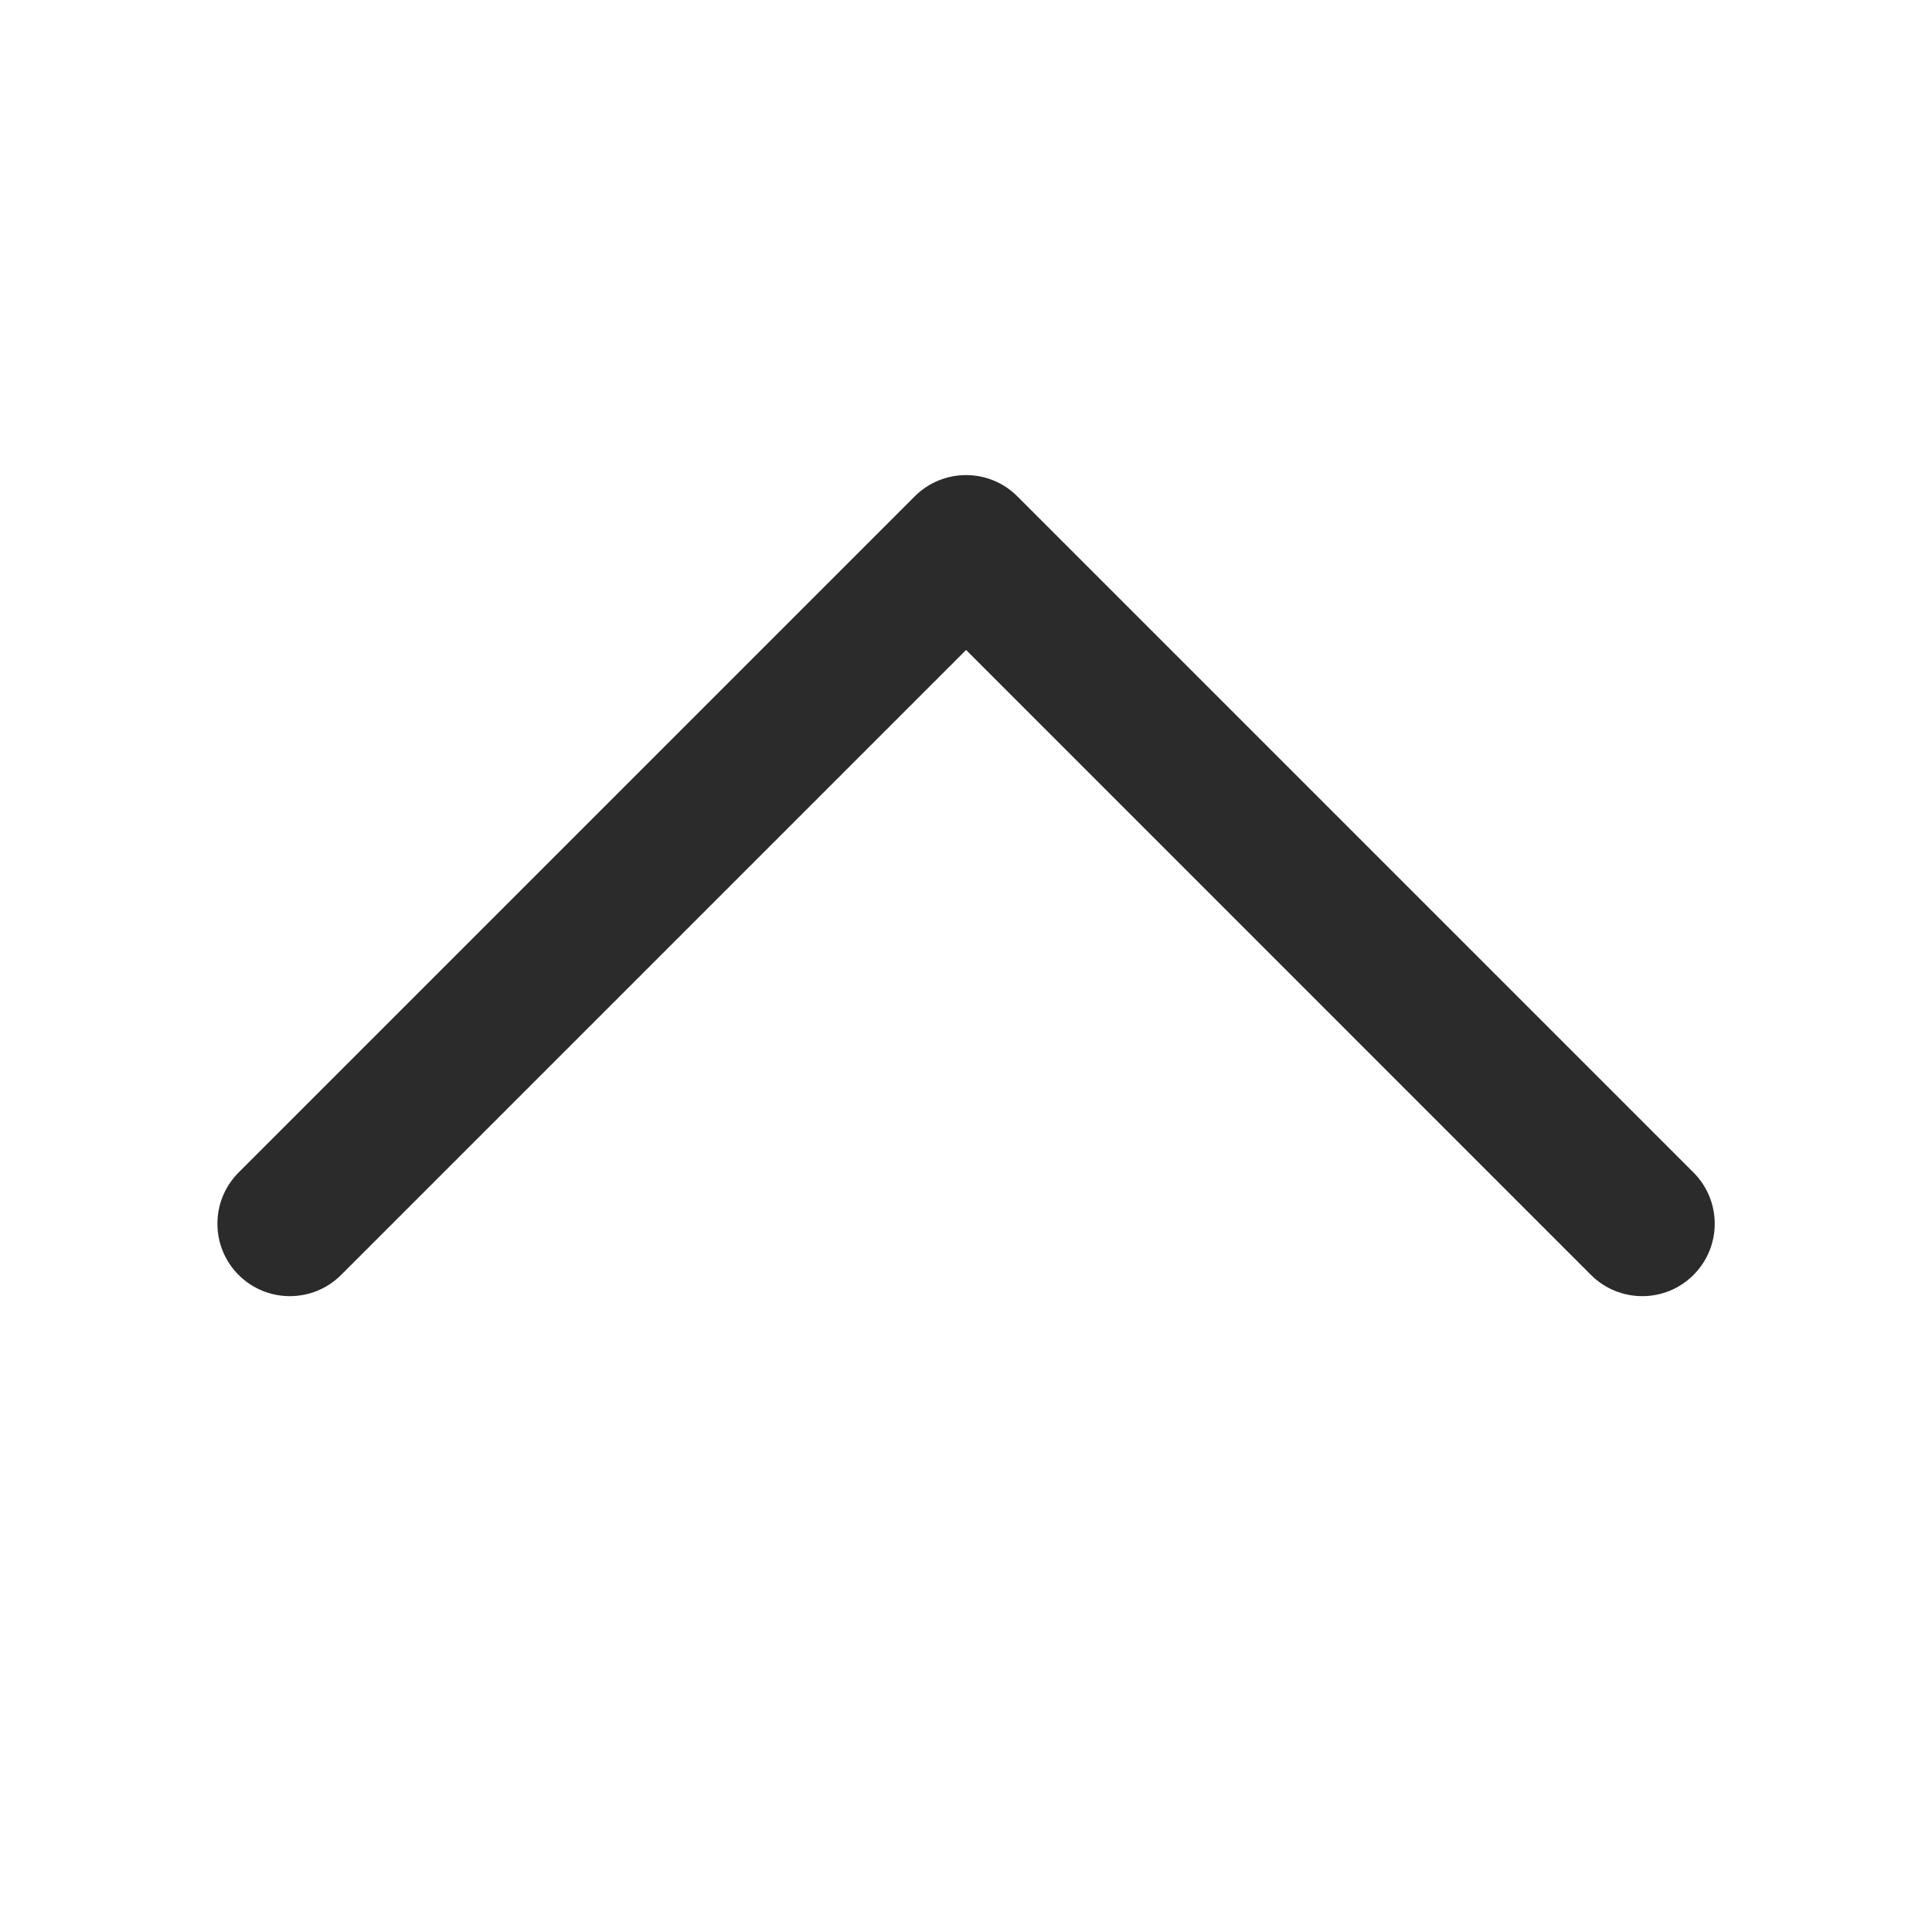
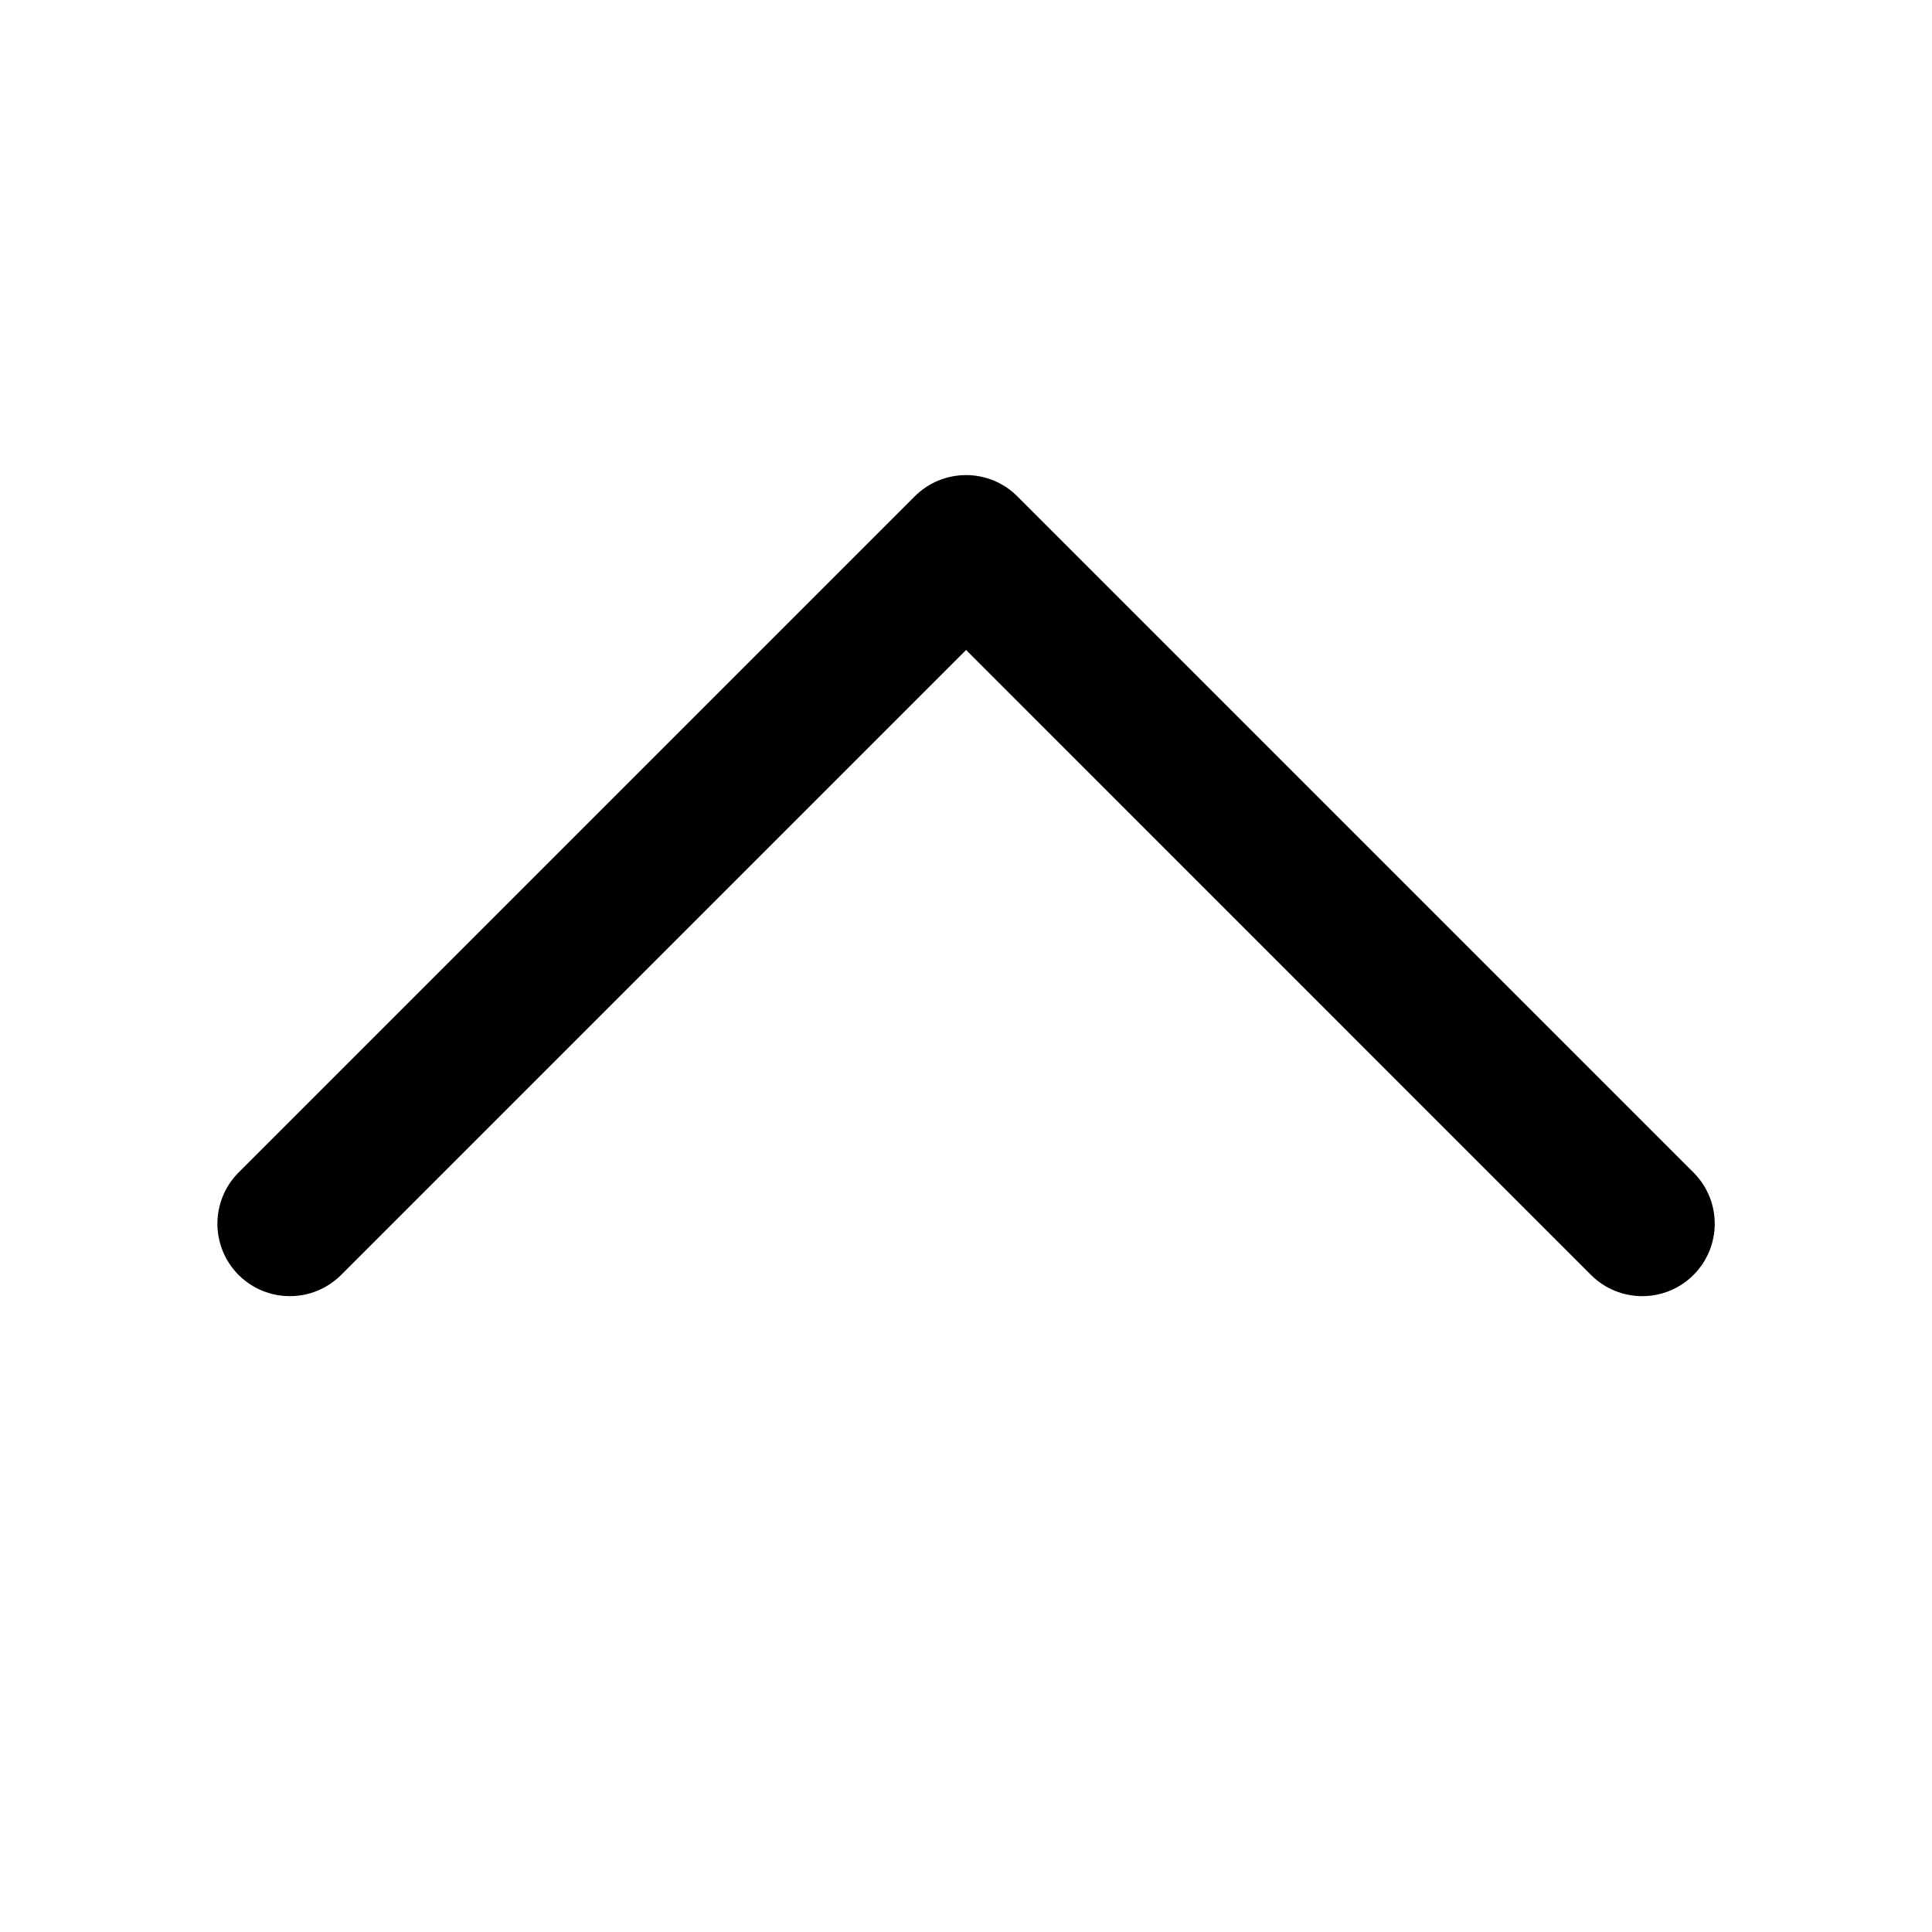
<svg xmlns="http://www.w3.org/2000/svg" width="24" height="24" viewBox="0 0 24 24" fill="none">
-   <path fill-rule="evenodd" clip-rule="evenodd" d="M21.037 15.838C20.686 16.189 20.116 16.189 19.764 15.838L12.001 8.074L4.237 15.838C3.886 16.189 3.316 16.189 2.964 15.838C2.613 15.486 2.613 14.917 2.964 14.565L11.364 6.165C11.716 5.814 12.286 5.814 12.637 6.165L21.037 14.565C21.389 14.917 21.389 15.486 21.037 15.838Z" fill="#2B2B2B" />
+   <path fill-rule="evenodd" clip-rule="evenodd" d="M21.037 15.838C20.686 16.189 20.116 16.189 19.764 15.838L12.001 8.074L4.237 15.838C3.886 16.189 3.316 16.189 2.964 15.838C2.613 15.486 2.613 14.917 2.964 14.565L11.364 6.165C11.716 5.814 12.286 5.814 12.637 6.165L21.037 14.565C21.389 14.917 21.389 15.486 21.037 15.838Z" fill="currentColor" />
</svg>
